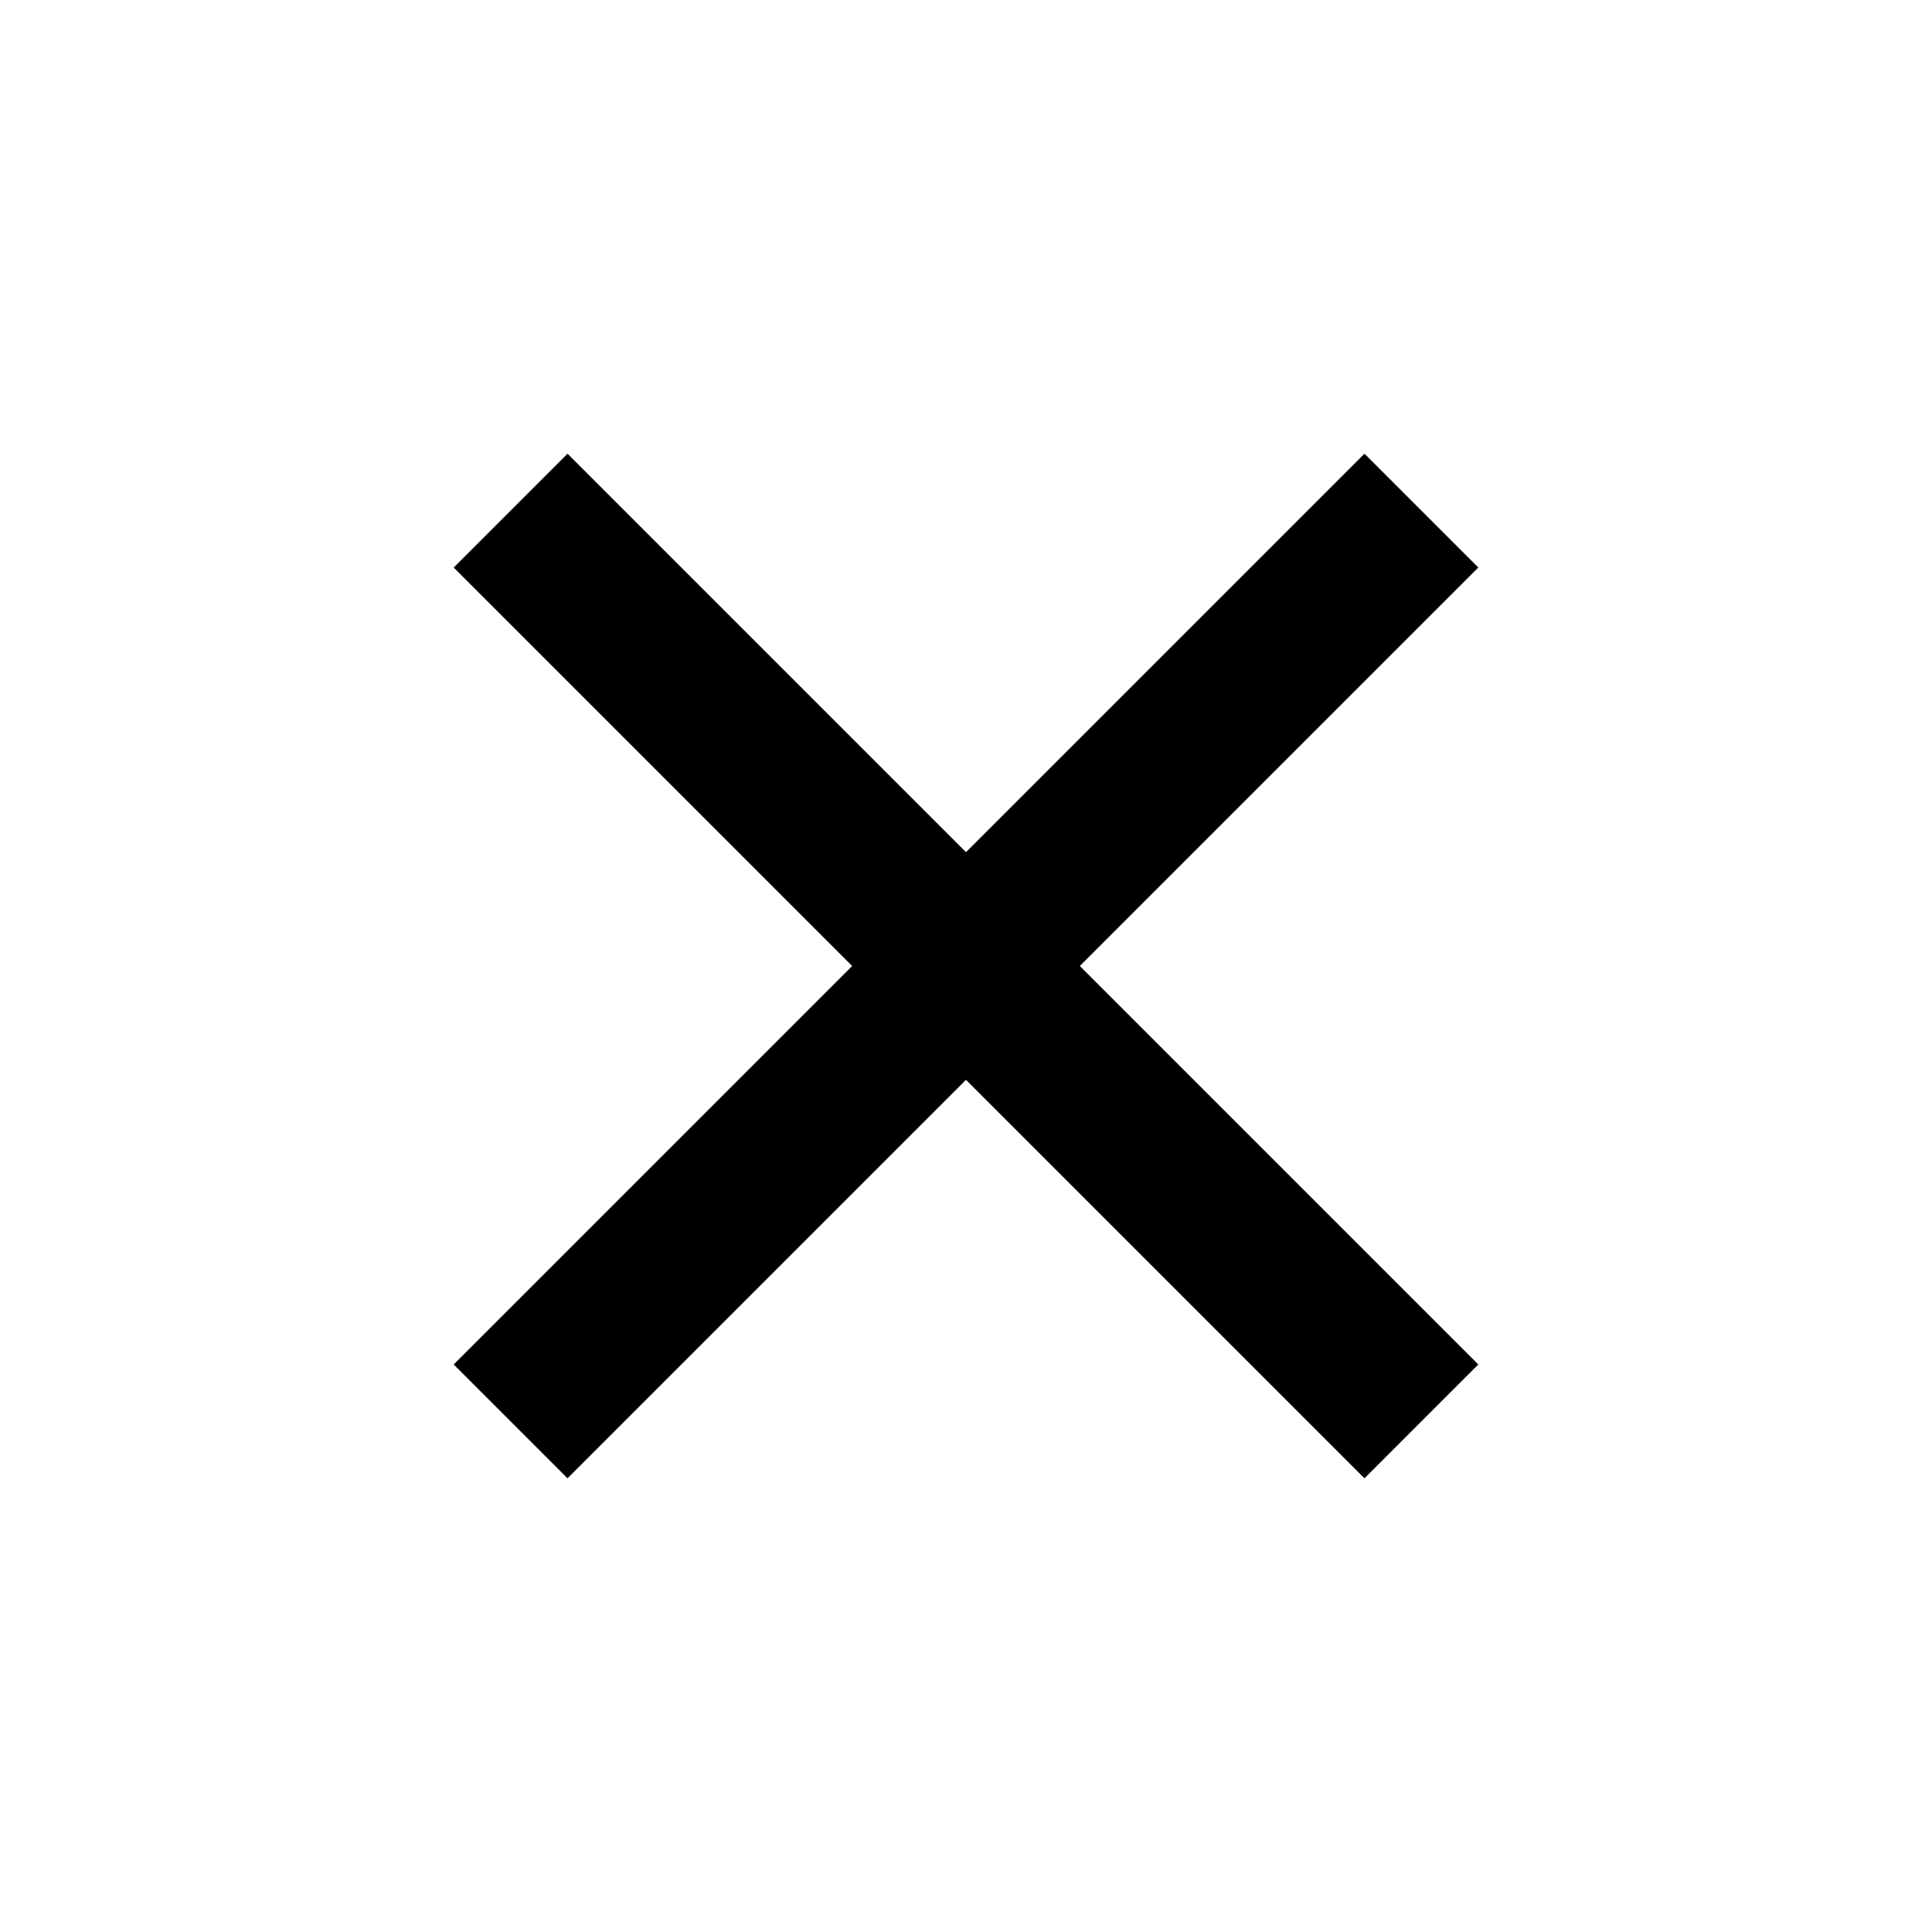
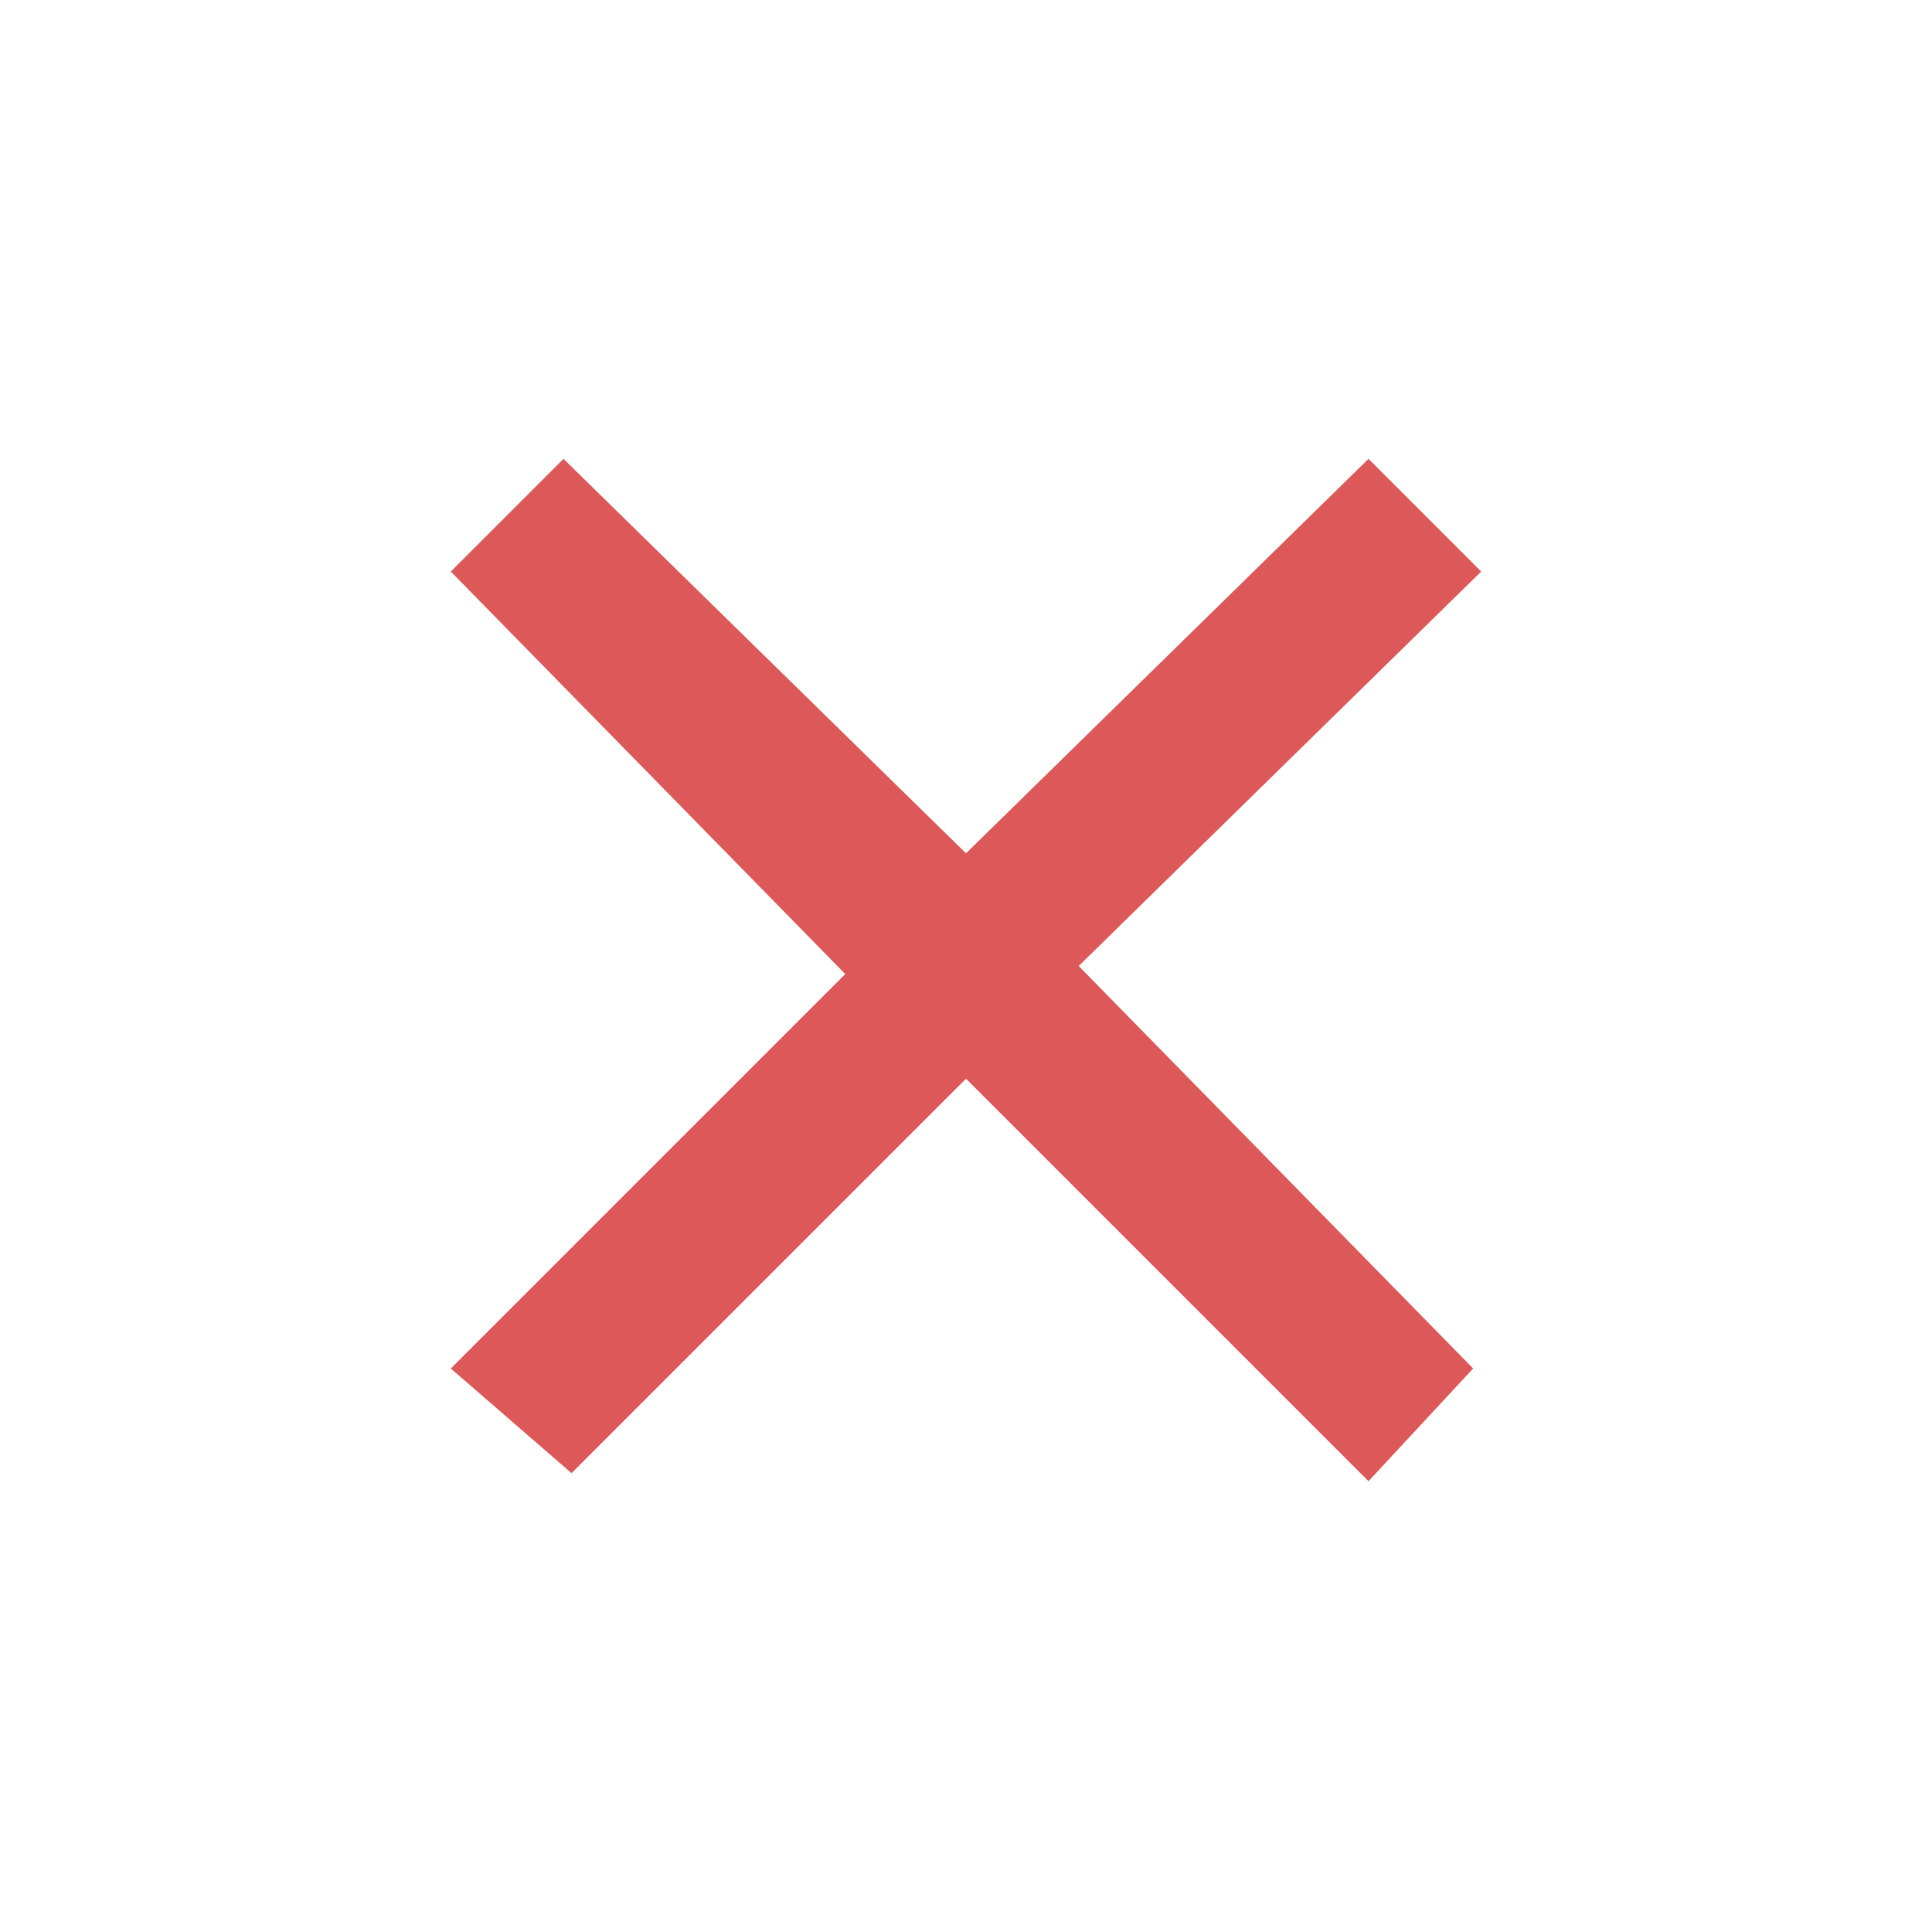
- <svg xmlns="http://www.w3.org/2000/svg" viewBox="0 0 24 24" width="24" height="24">
-   <path fill="none" d="M0 0h24v24H0z" />
-   <path d="M12 10.586l4.95-4.95 1.414 1.414-4.95 4.95 4.95 4.95-1.414 1.414-4.95-4.95-4.95 4.95-1.414-1.414 4.95-4.95-4.95-4.95L7.05 5.636z" />
+ <svg xmlns="http://www.w3.org/2000/svg" version="1.1" id="图层_1" x="0px" y="0px" viewBox="0 0 24 24" style="enable-background:new 0 0 24 24;" xml:space="preserve">
+   <style type="text/css">
+ 	.st0{fill:none;}
+ 	.st1{fill:#DD5858;}
+ </style>
+   <path class="st0" d="M0,0h24v24H0V0z" />
+   <path class="st1" d="M12,10.6l5-4.9l1.4,1.4l-5,4.9l4.9,5L17,18.4l-5-5l-4.9,4.9L5.6,17l4.9-4.9l-4.9-5L7,5.7L12,10.6z" />
</svg>
